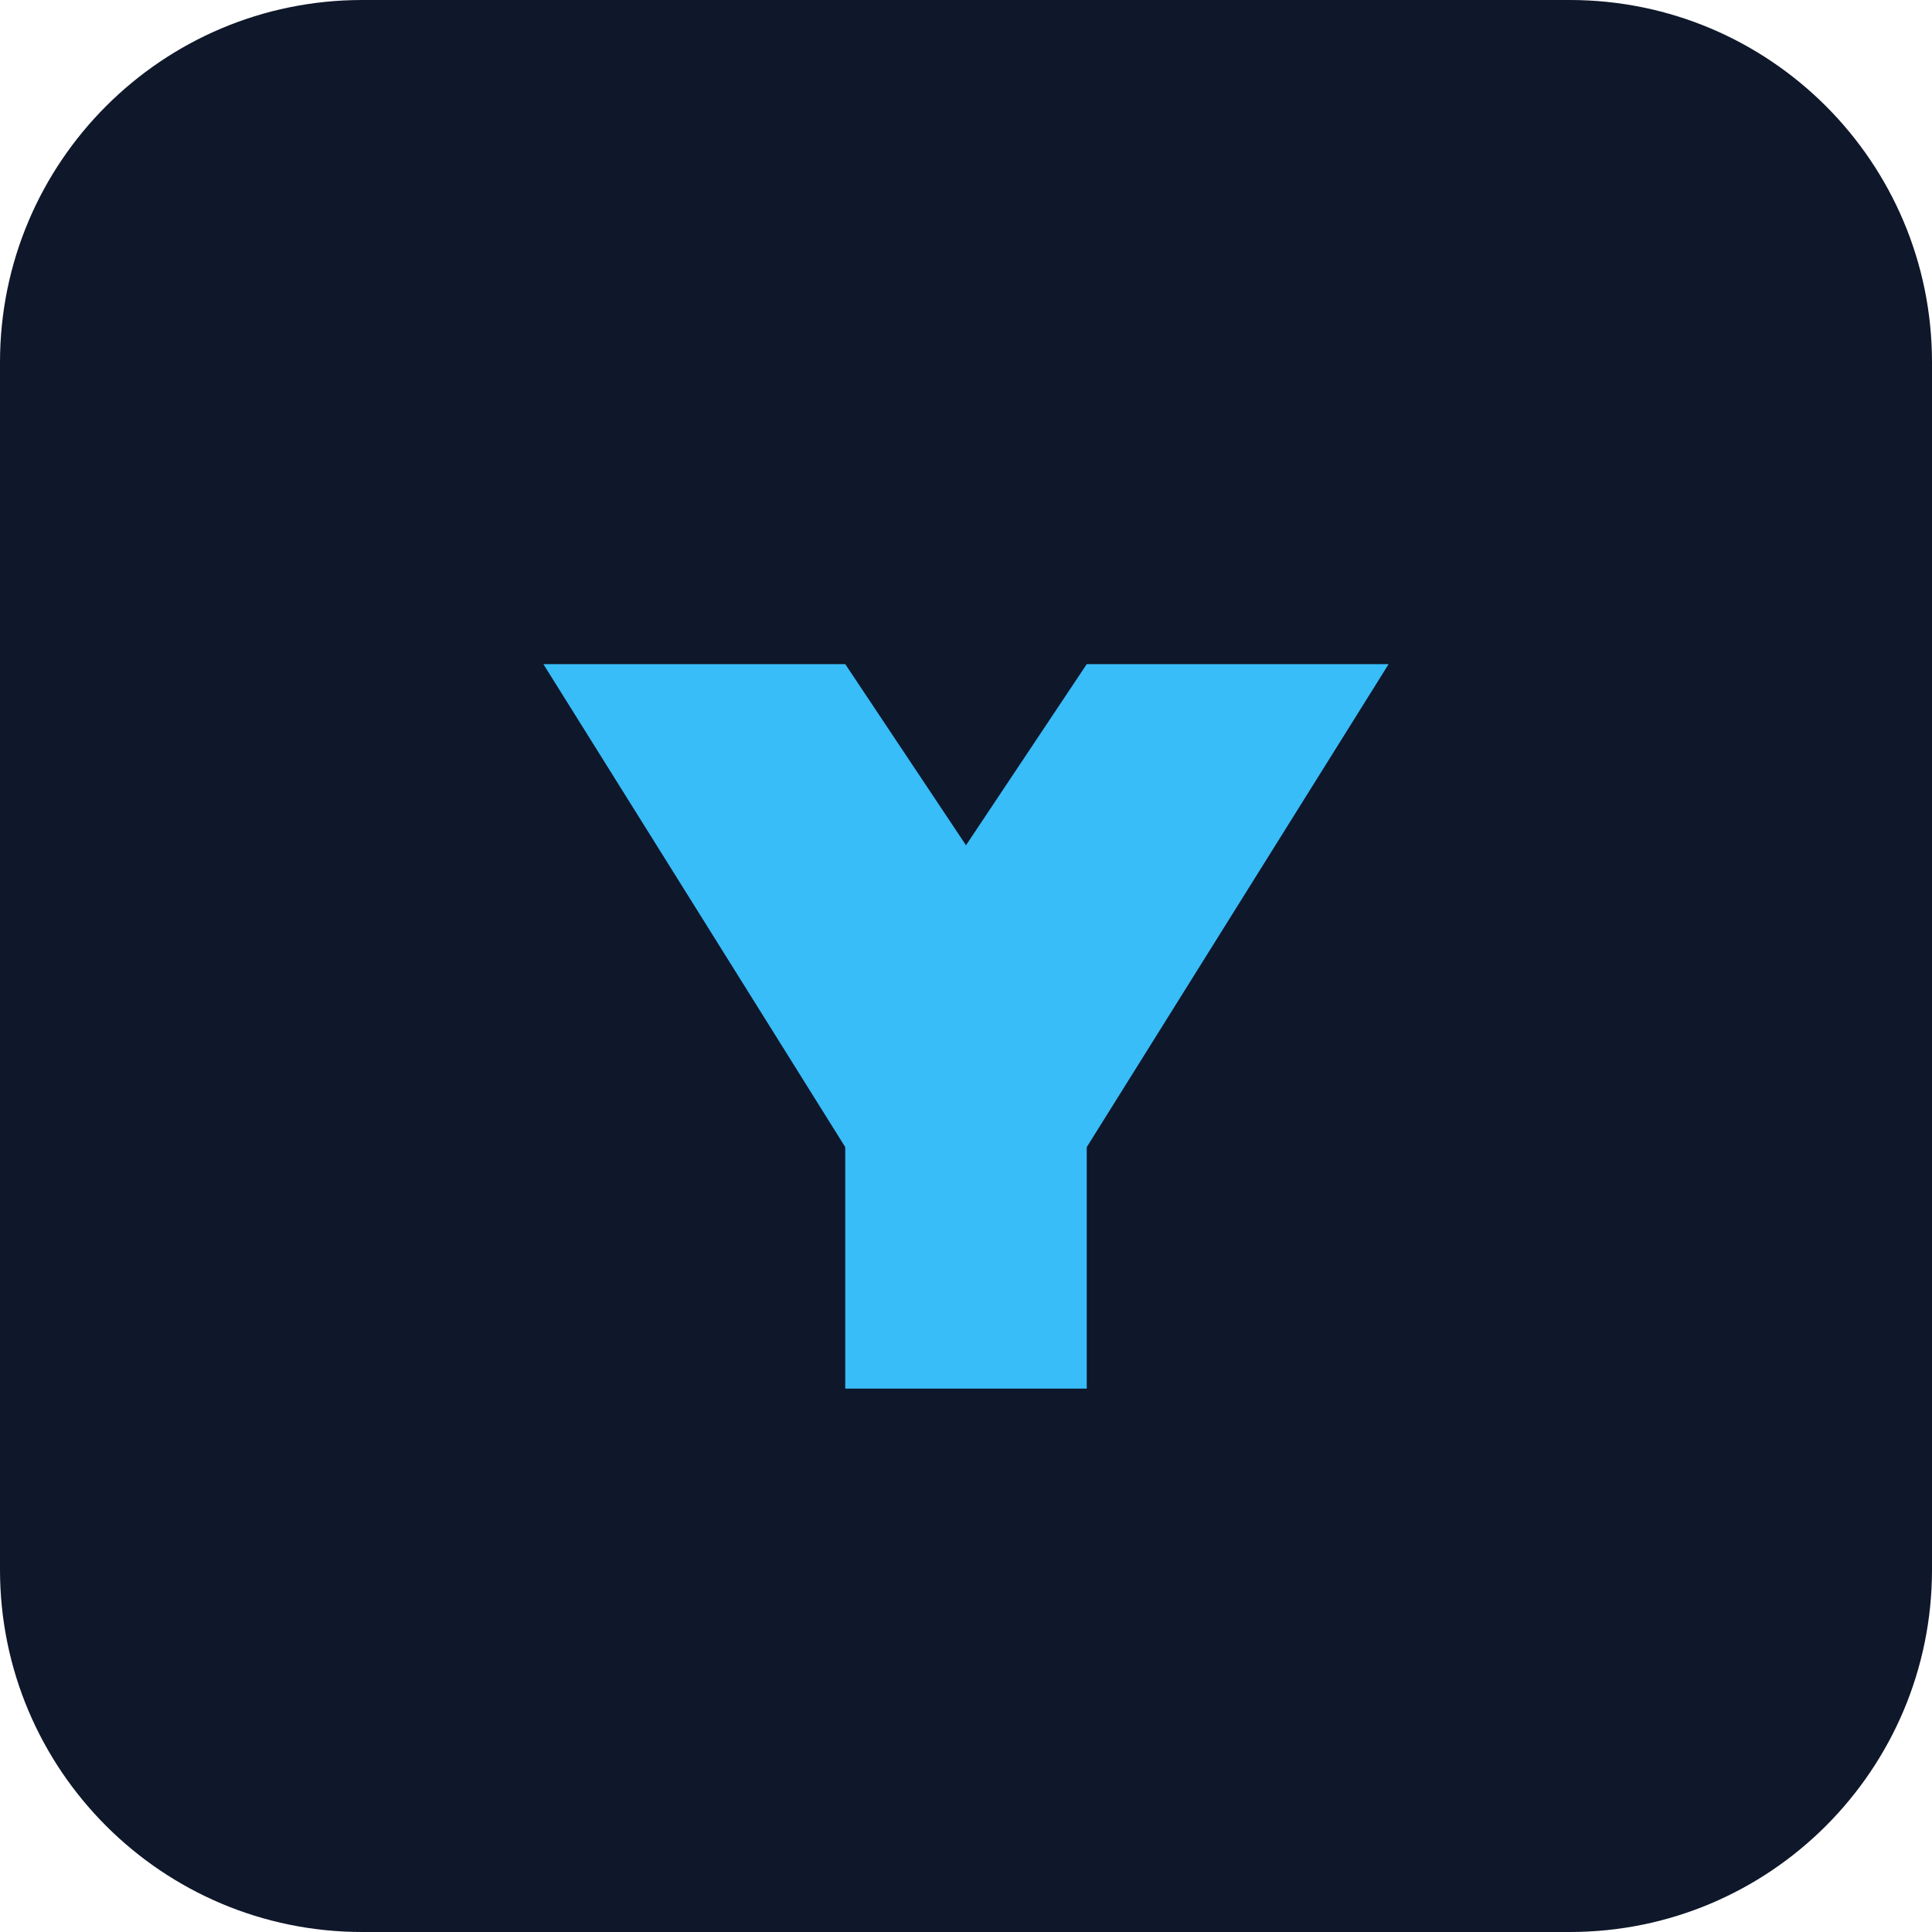
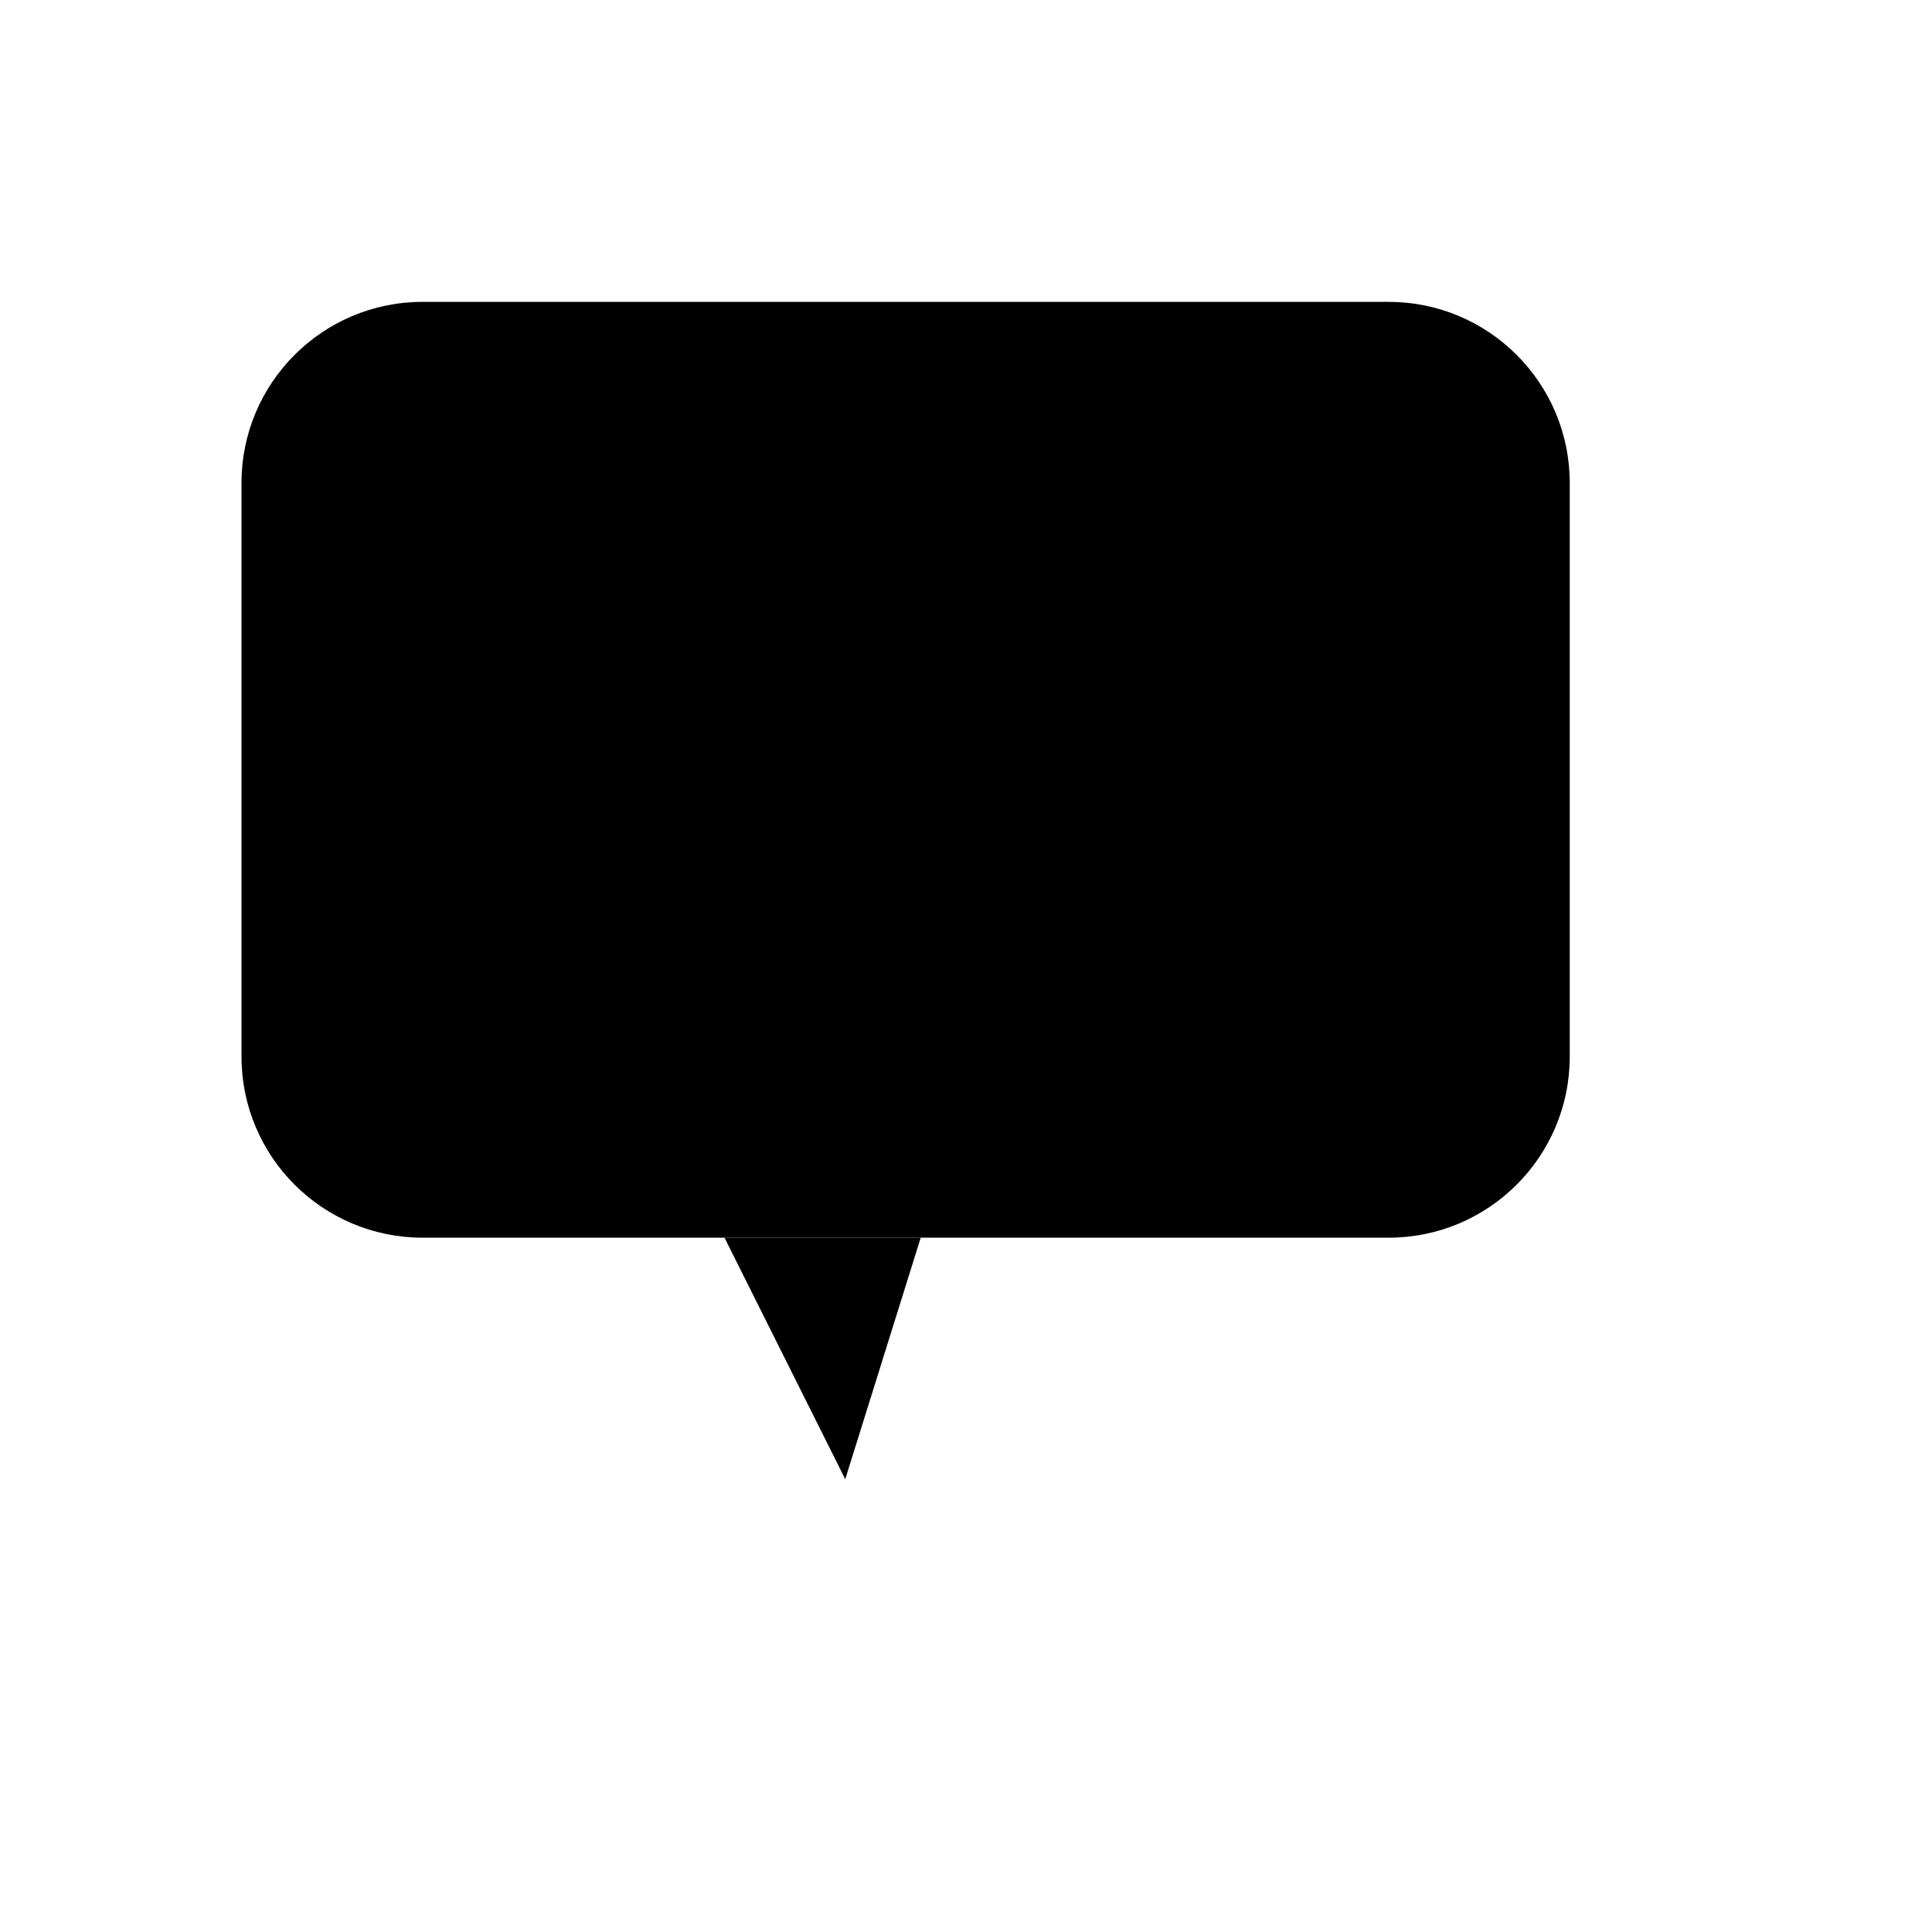
- <svg xmlns="http://www.w3.org/2000/svg" viewBox="0 0 64 64" fill="none">
-   <rect width="64" height="64" rx="12" fill="#0F172A" />
-   <path d="M18 22h10l4 6 4-6h10l-10 16v8h-8v-8L18 22z" fill="#38BDF8" />
+ <svg xmlns="http://www.w3.org/2000/svg" width="48" height="48" viewBox="0 0 256 256">
+   <g fill="currentColor">
+     <rect x="32" y="40" width="176" height="124" rx="24" />
+     <path d="M96 164 L112 196 L122 164 Z" />
+     <polygon points="154,102 128,84 128,120" />
+     <polygon points="186,102 160,84 160,120" />
+   </g>
</svg>
